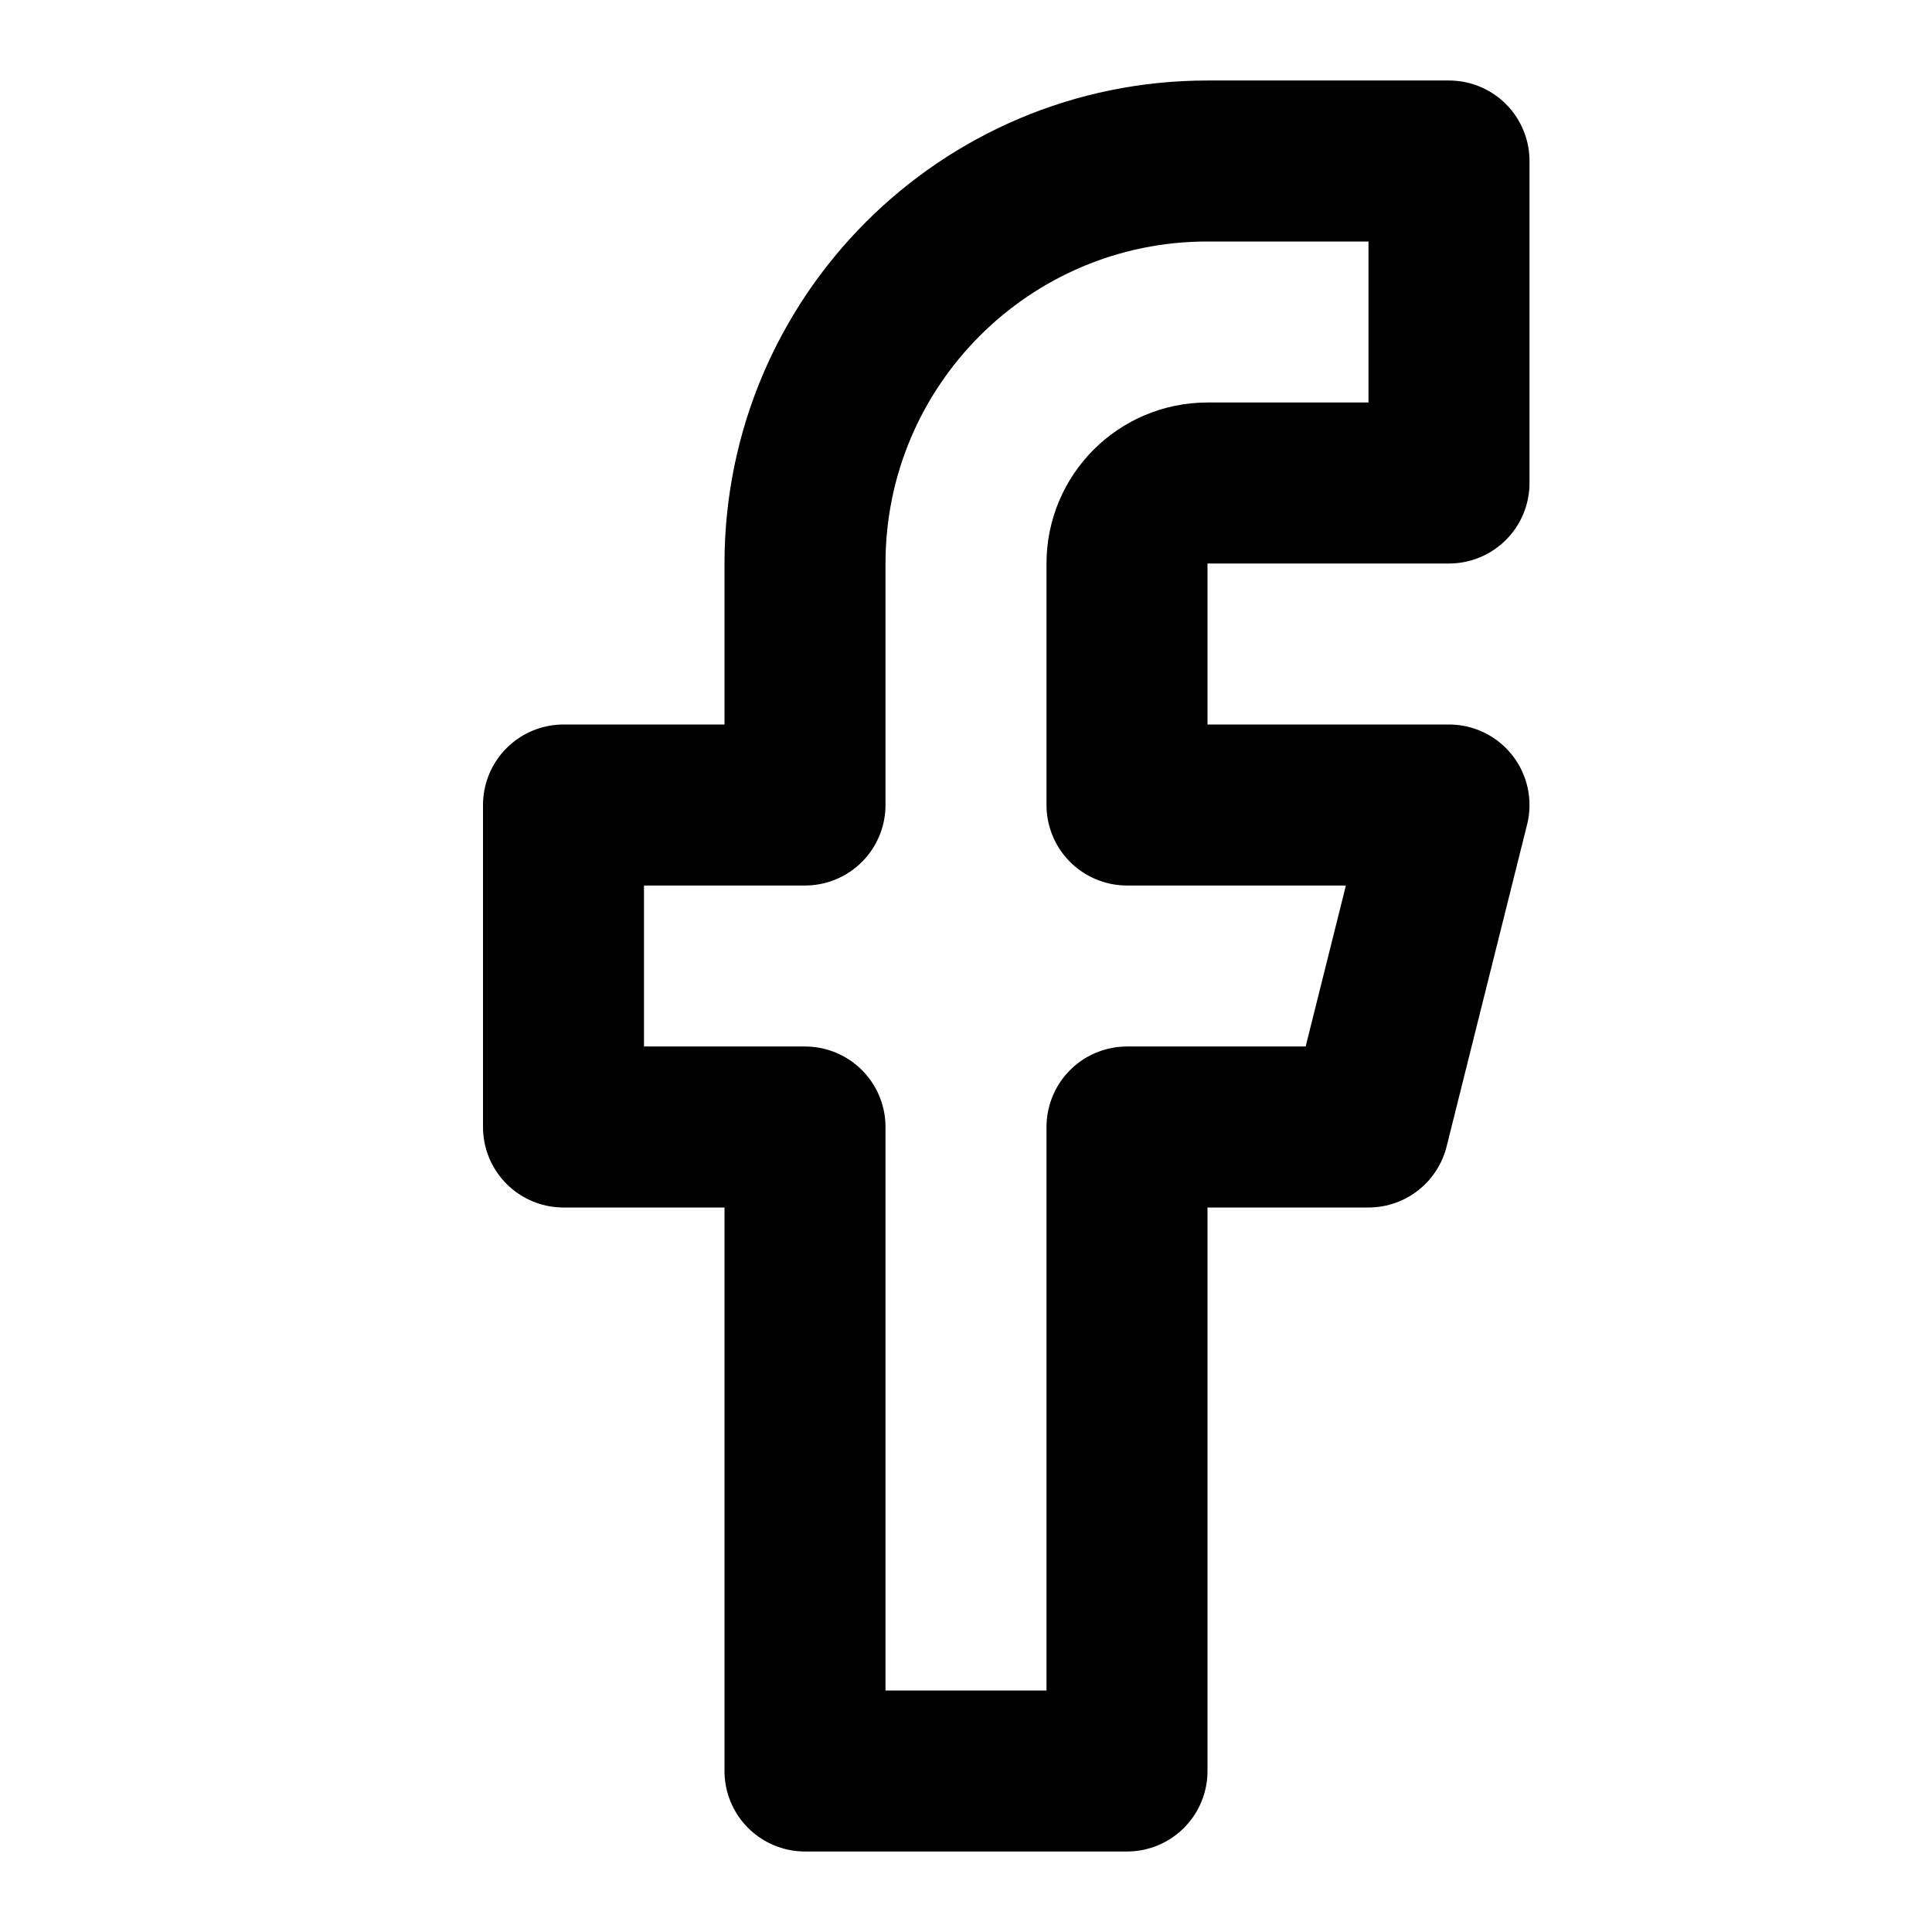
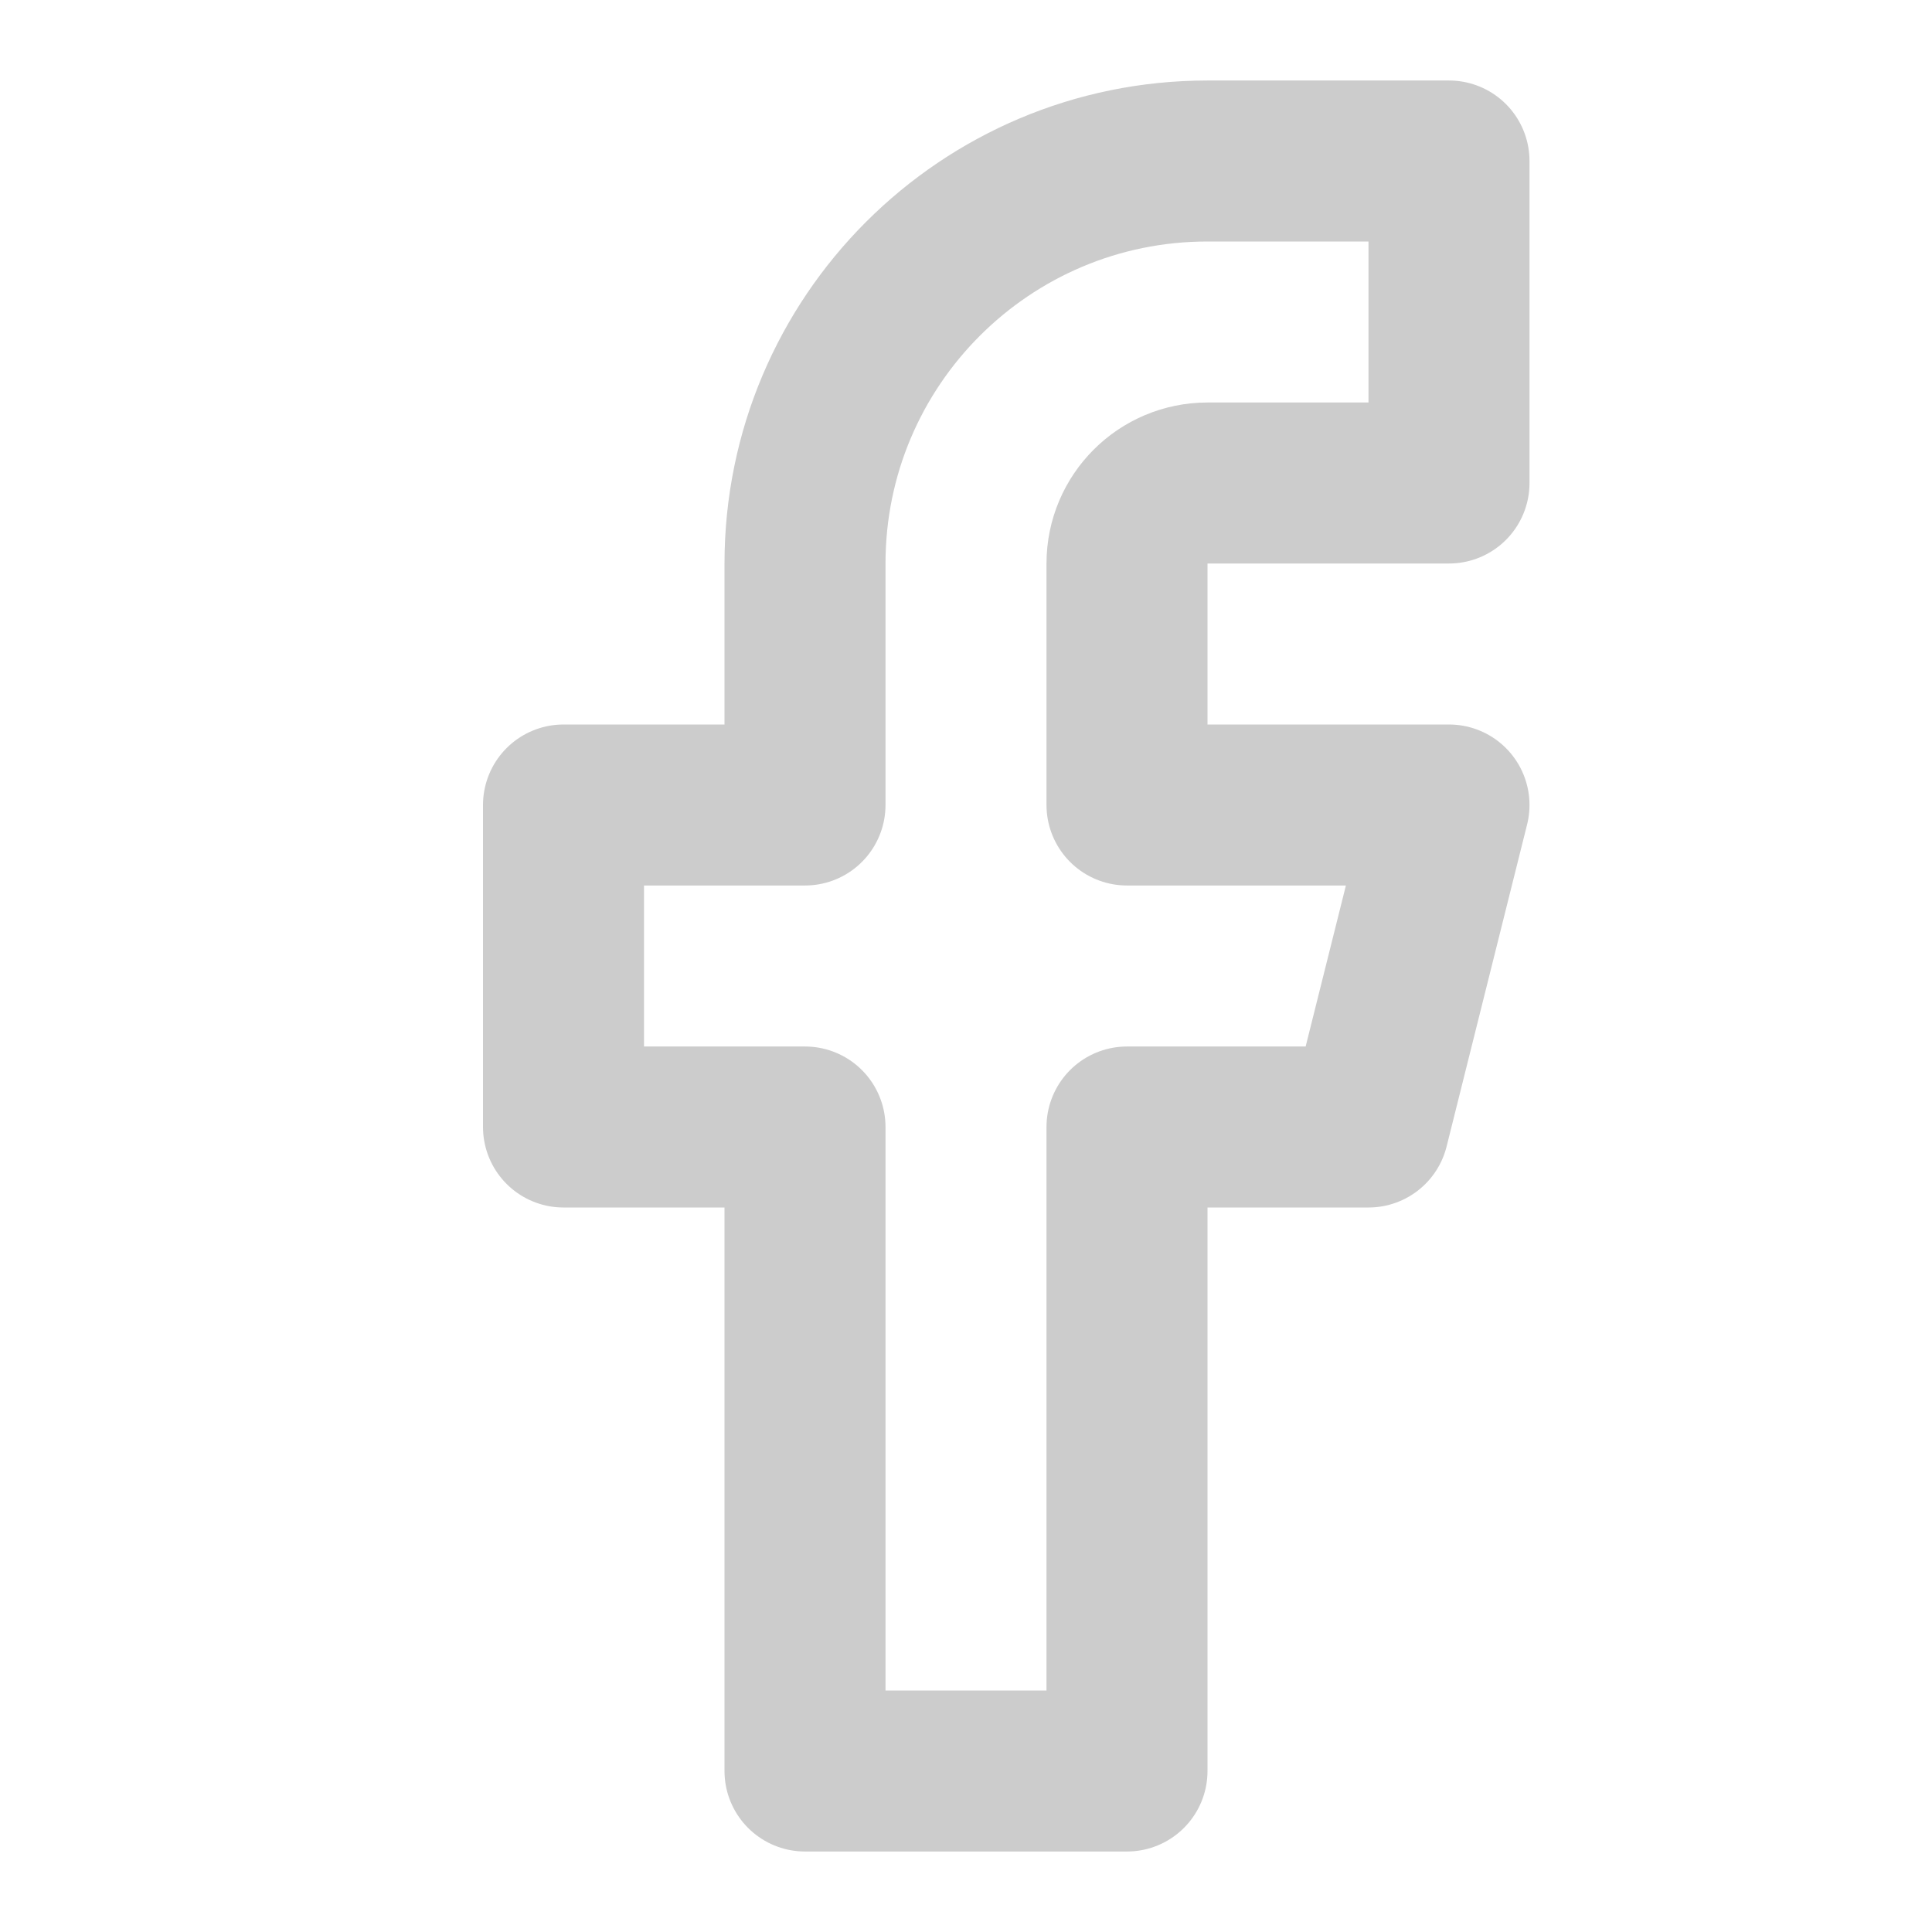
- <svg xmlns="http://www.w3.org/2000/svg" width="24" height="24" viewBox="0 0 24 24" fill="none" stroke="#000" stroke-width="2" stroke-linecap="round" stroke-linejoin="round">
+ <svg xmlns="http://www.w3.org/2000/svg" width="24" height="24" viewBox="0 0 24 24" fill="none" stroke="#ccc" stroke-width="2" stroke-linecap="round" stroke-linejoin="round">
  <path d="M18 2h-3a5 5 0 0 0-5 5v3H7v4h3v8h4v-8h3l1-4h-4V7a1 1 0 0 1 1-1h3z" />
</svg>
